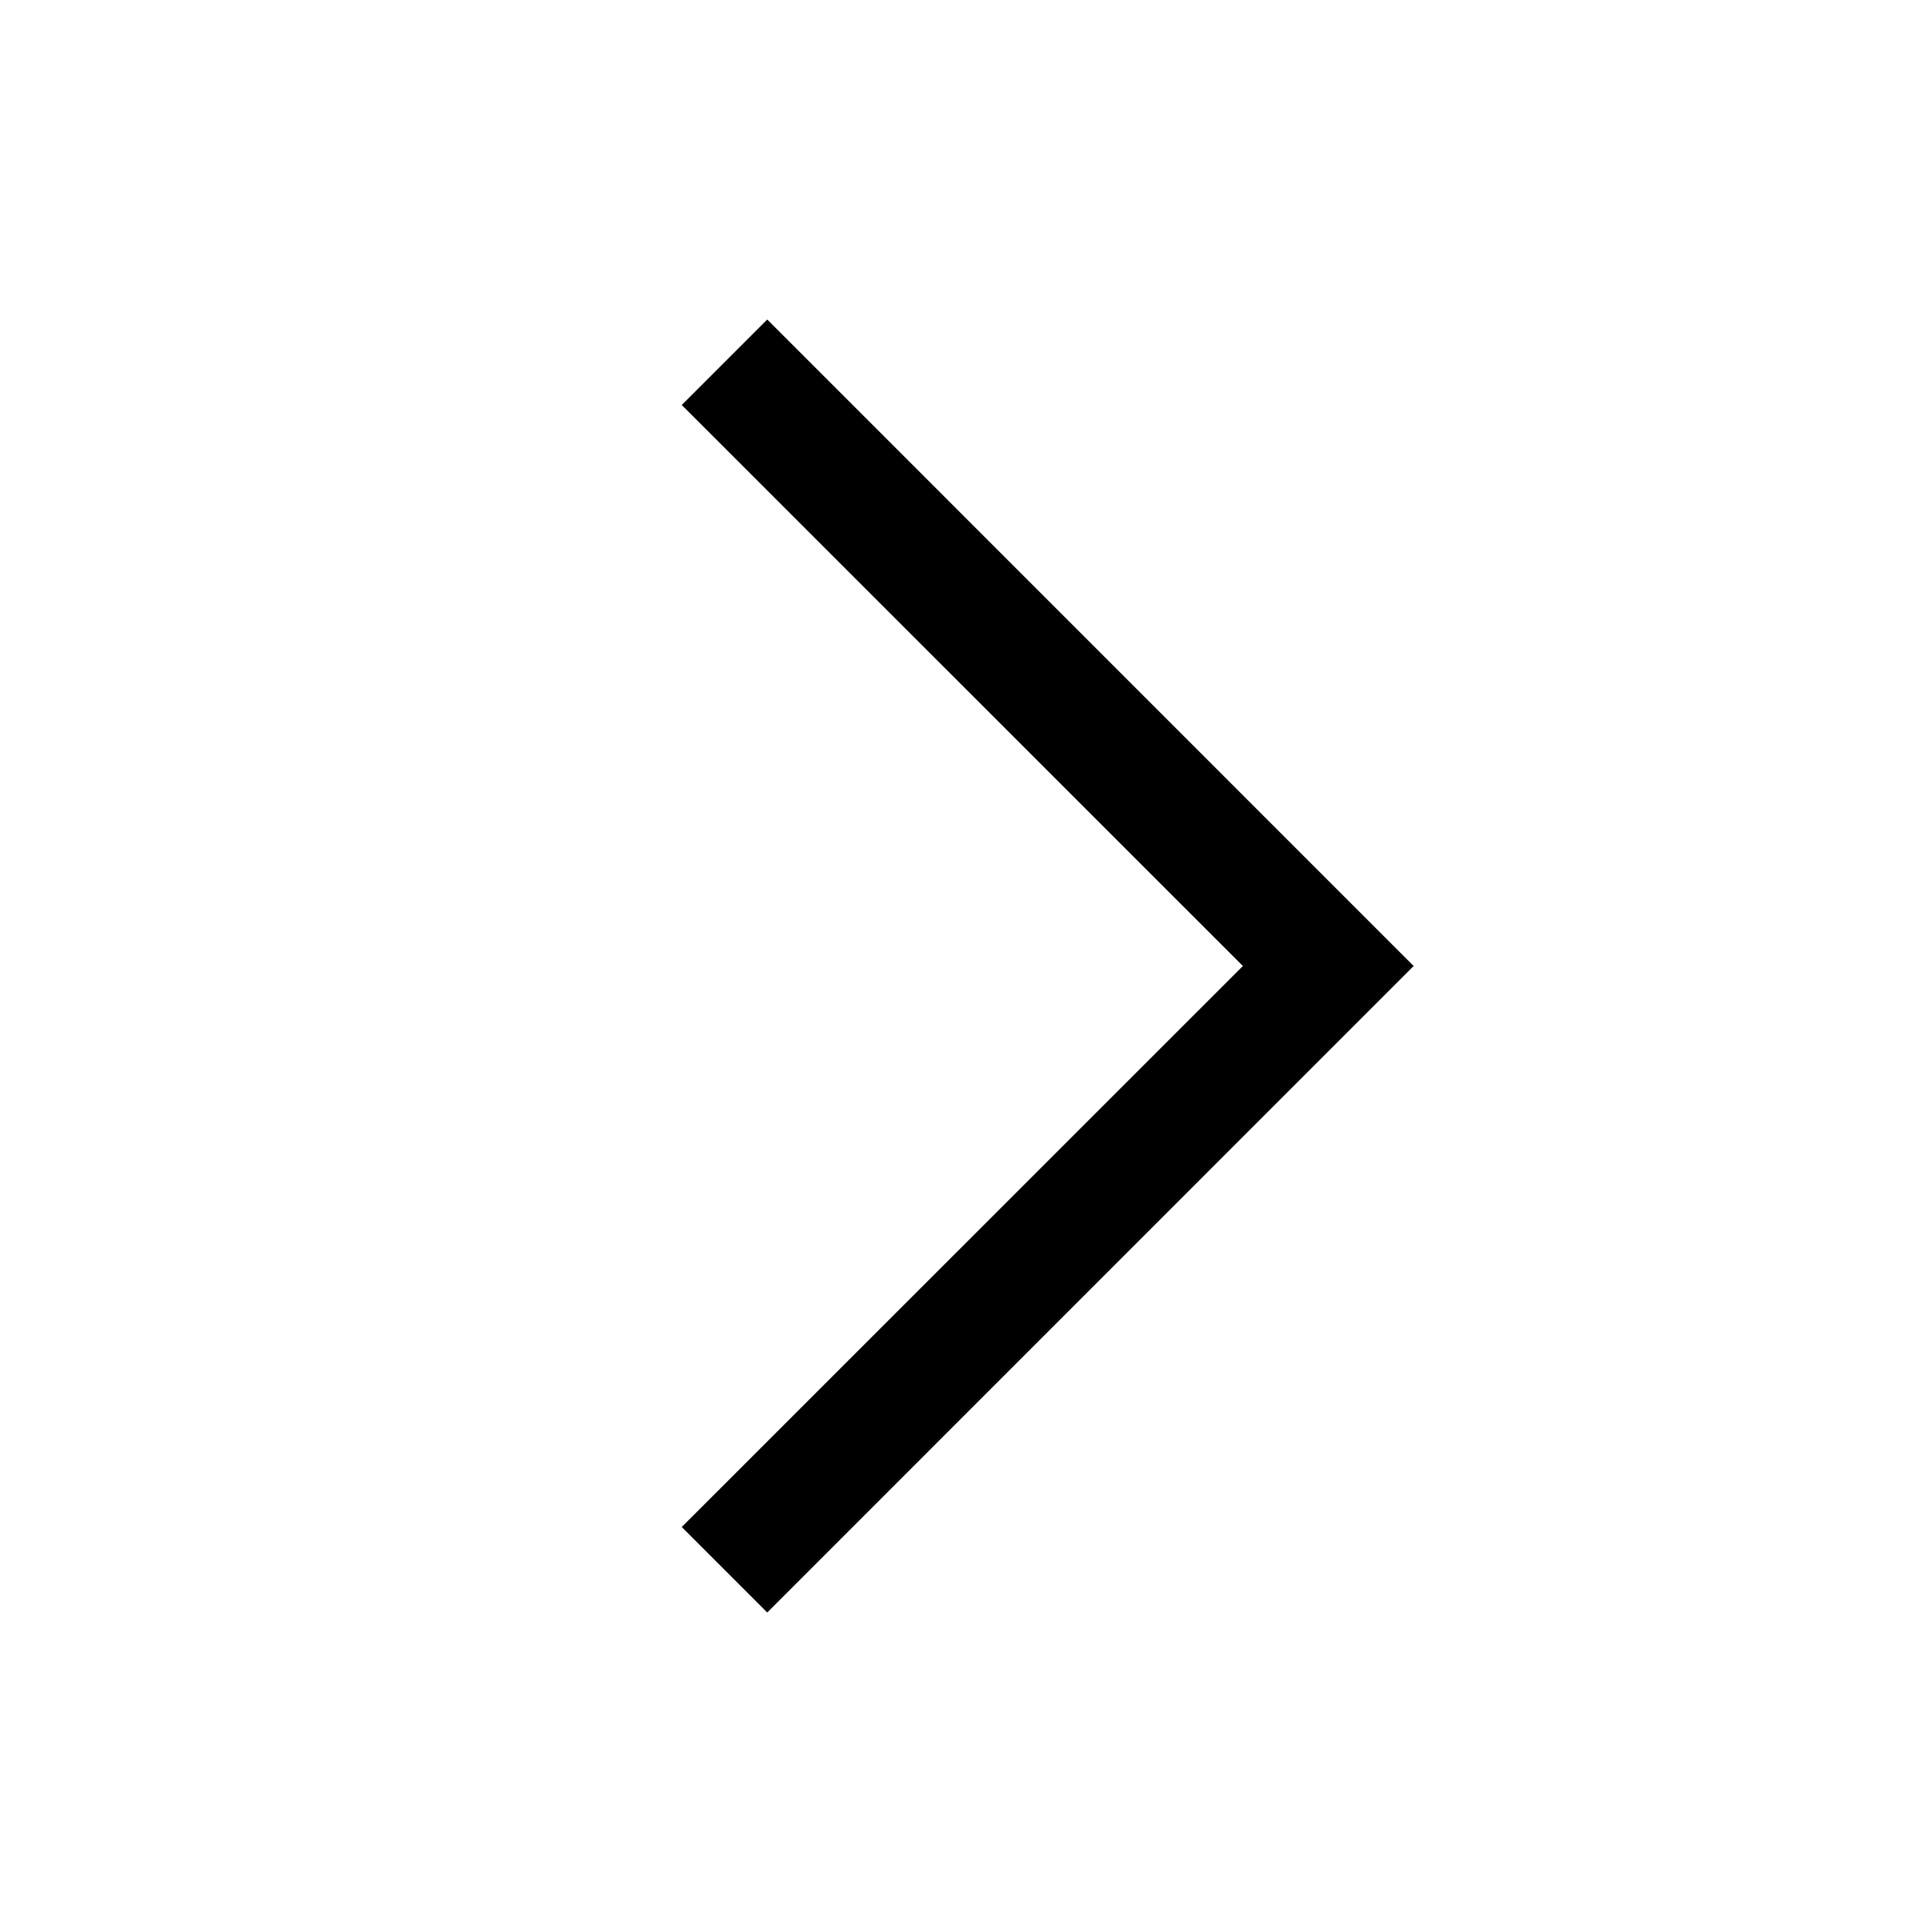
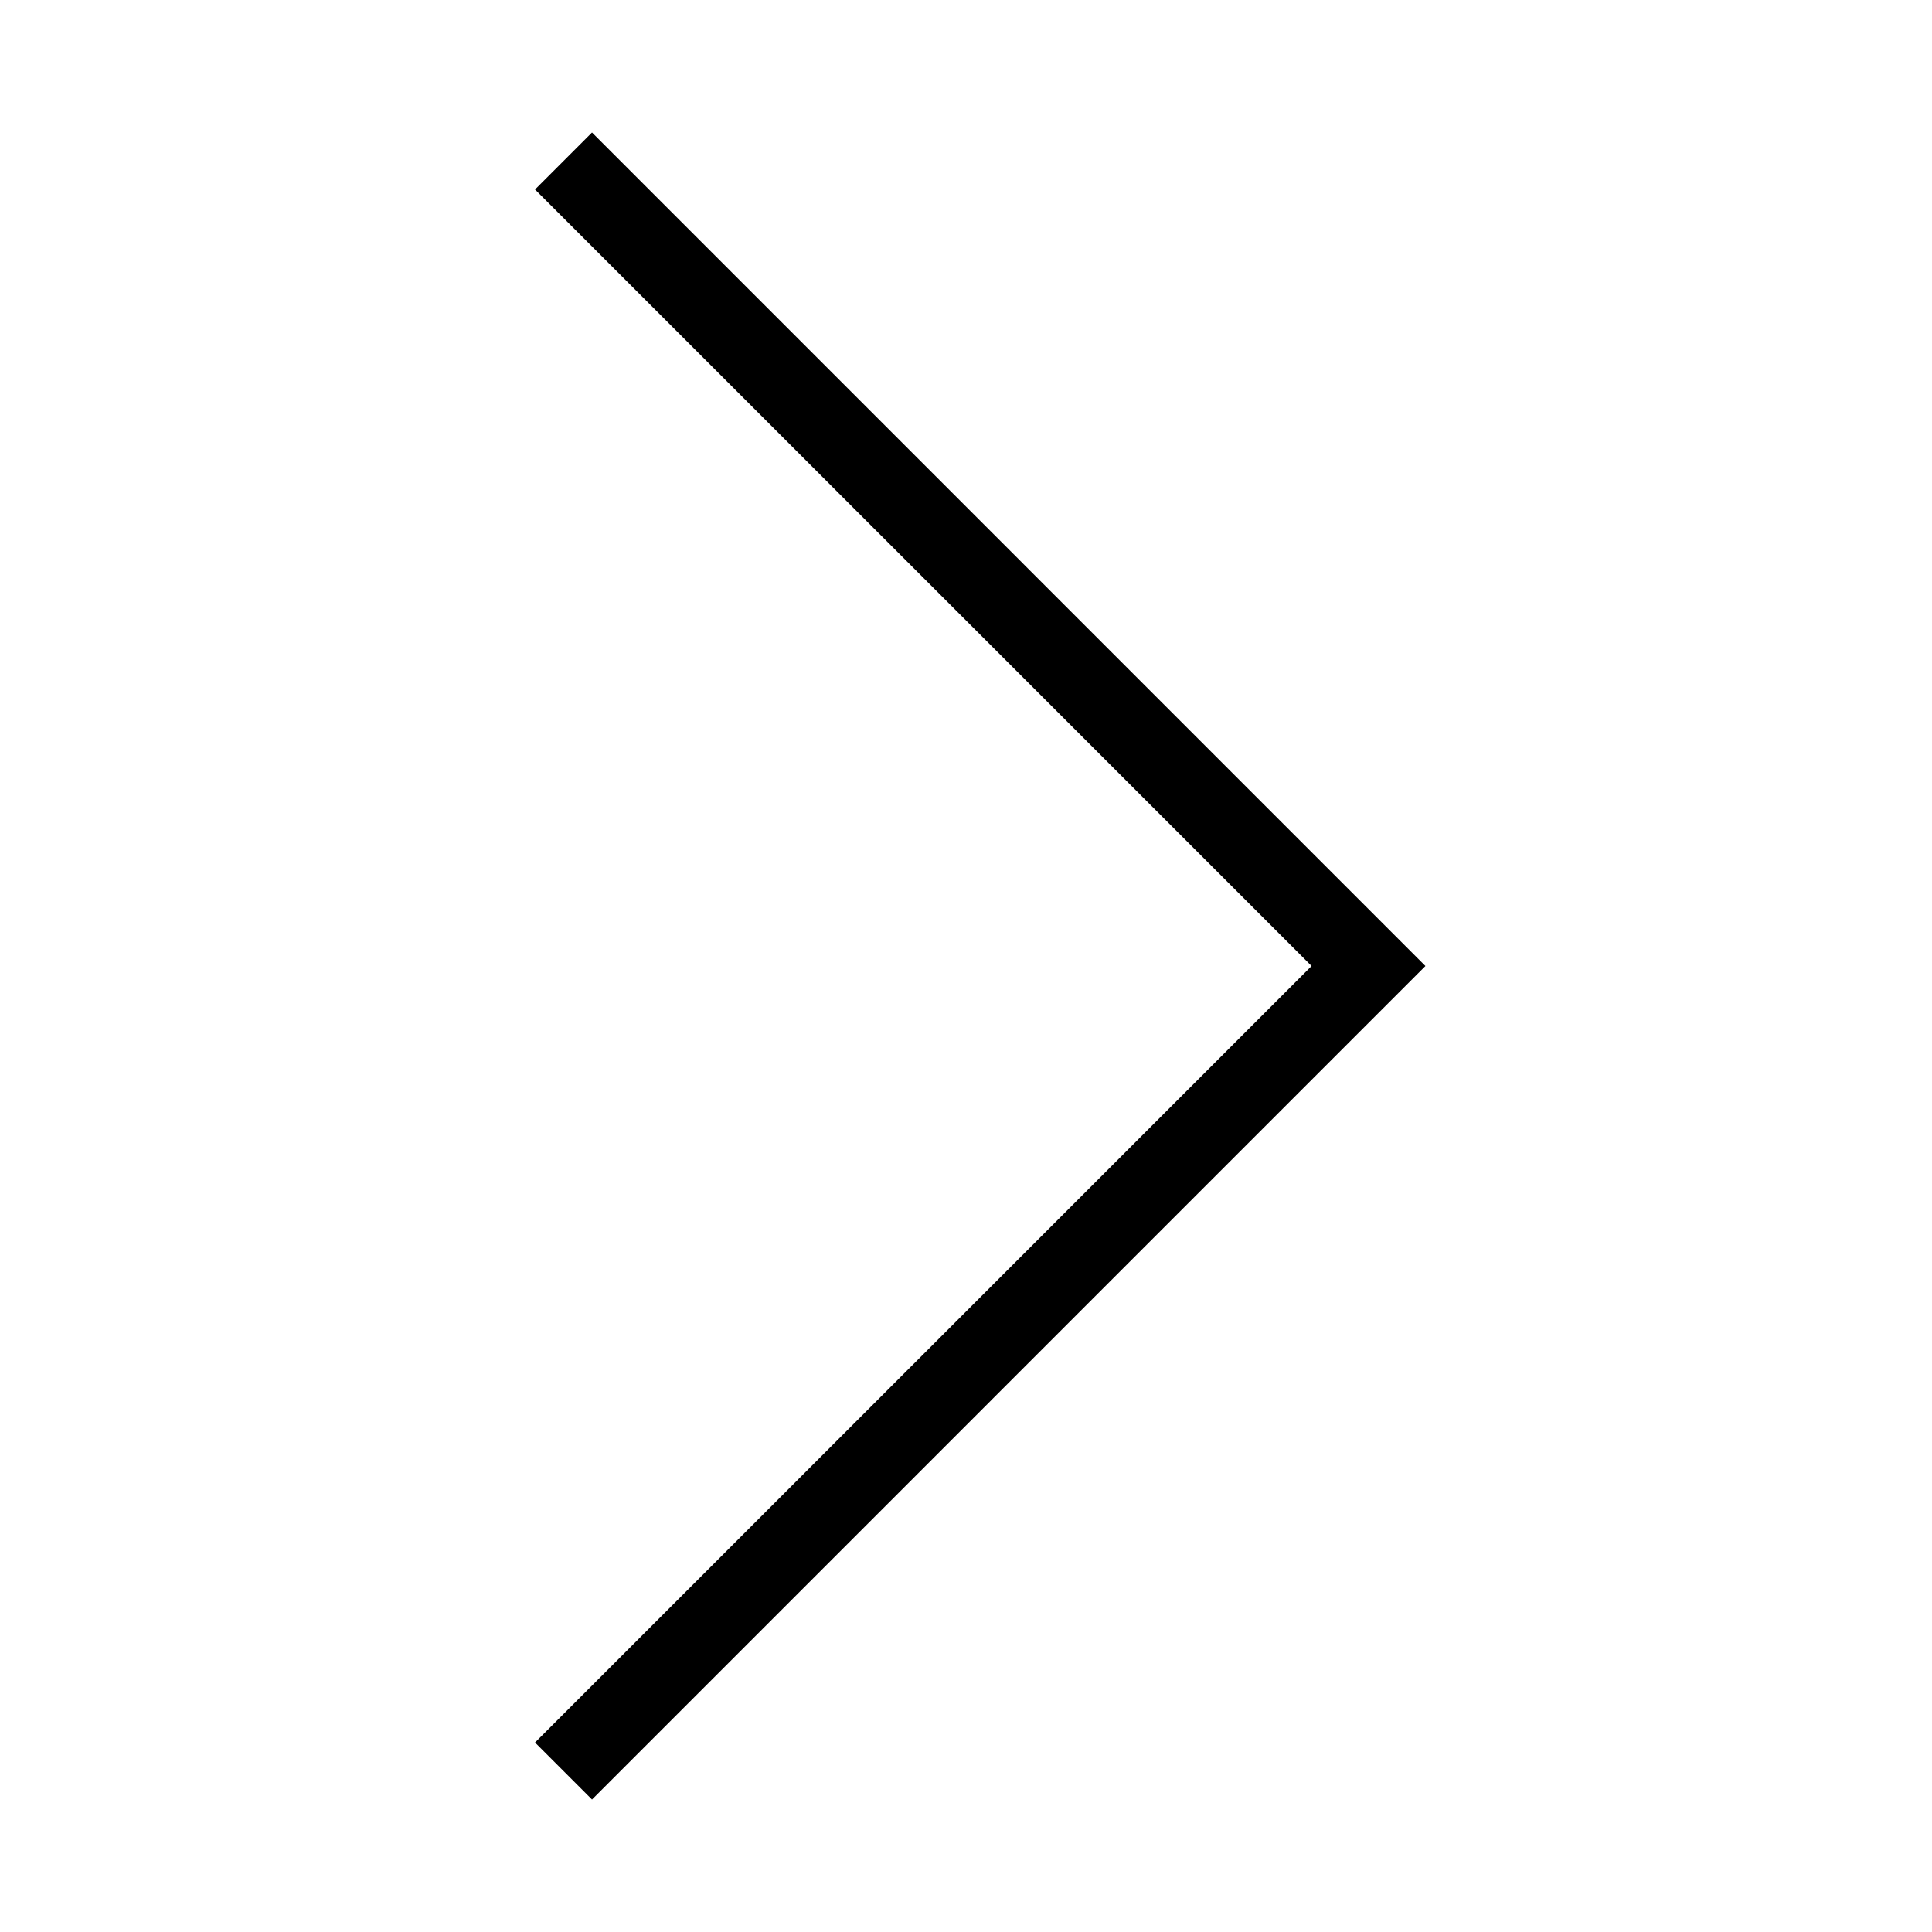
- <svg xmlns="http://www.w3.org/2000/svg" width="16" height="16" viewBox="0 0 16 16">
-   <path fill-rule="evenodd" clip-rule="evenodd" d="M6.354 2.646L11.707 8L6.354 13.354L5.646 12.646L10.293 8L5.646 3.354L6.354 2.646Z" />
+ <svg xmlns="http://www.w3.org/2000/svg" width="24" height="24" viewBox="0 0 24 24">
+   <path fill-rule="evenodd" clip-rule="evenodd" d="M7.354 1.646L17.707 12L7.354 22.354L6.646 21.646L16.293 12L6.646 2.354L7.354 1.646Z" />
</svg>
